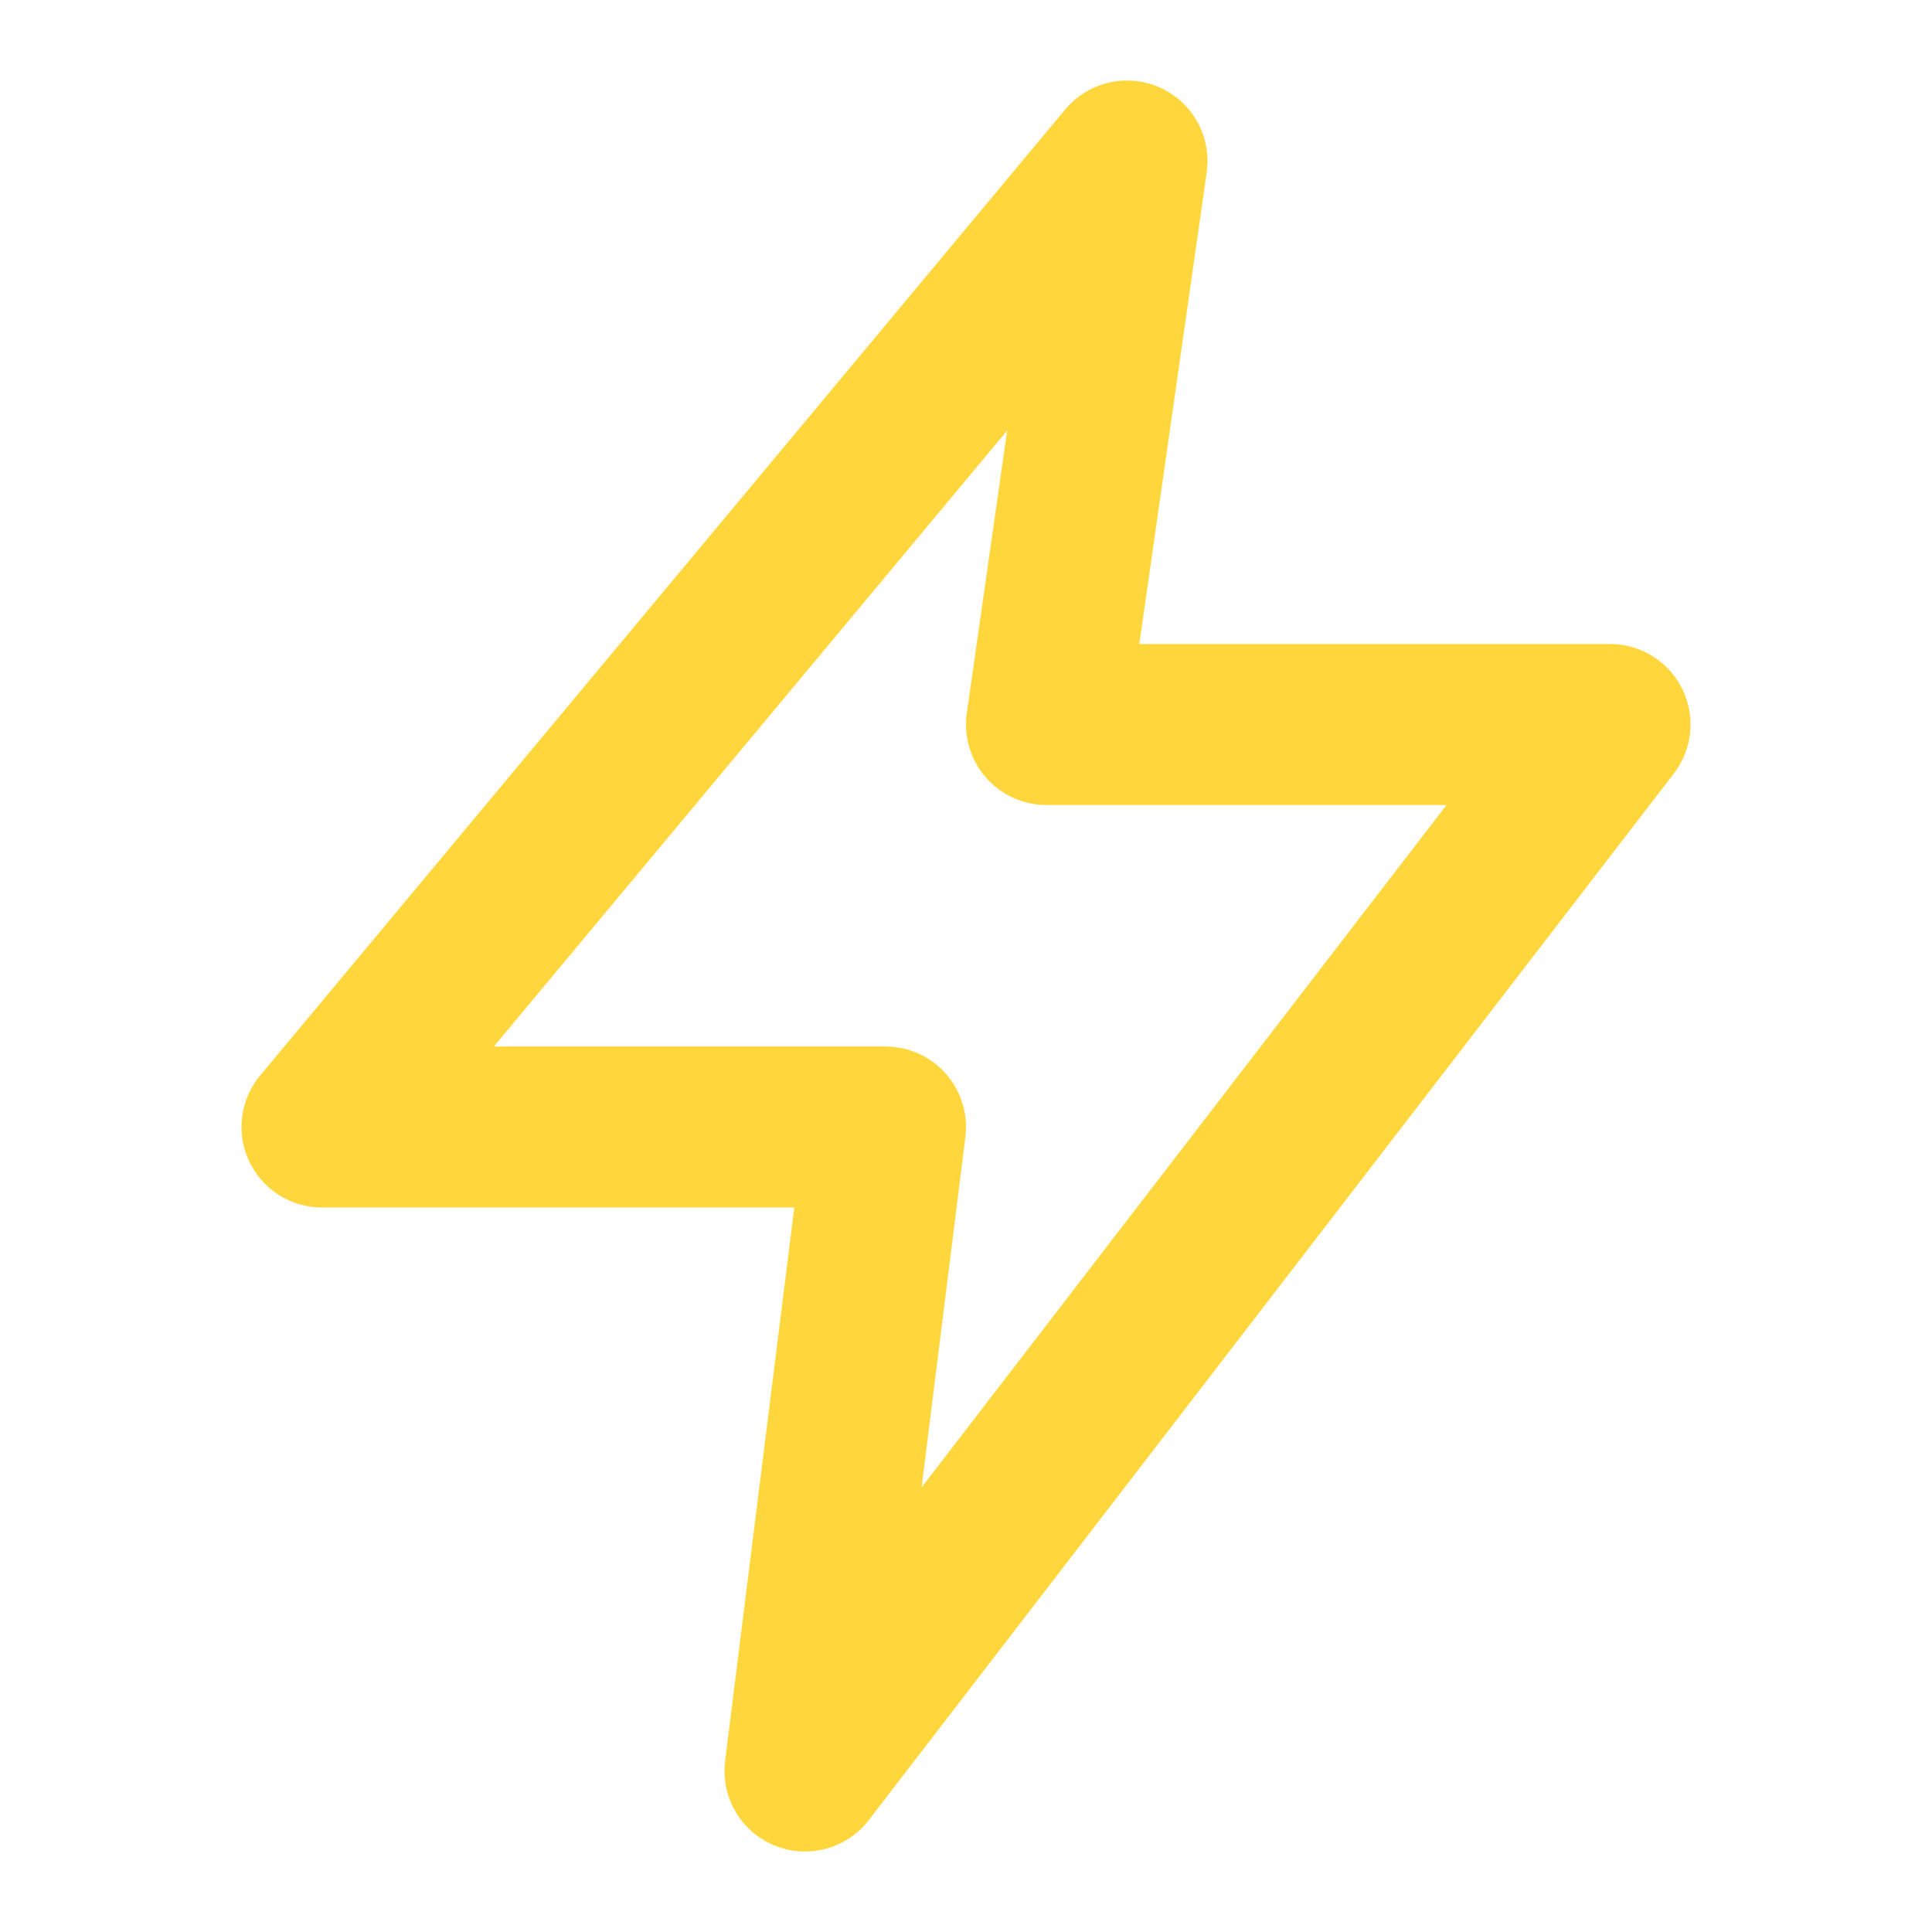
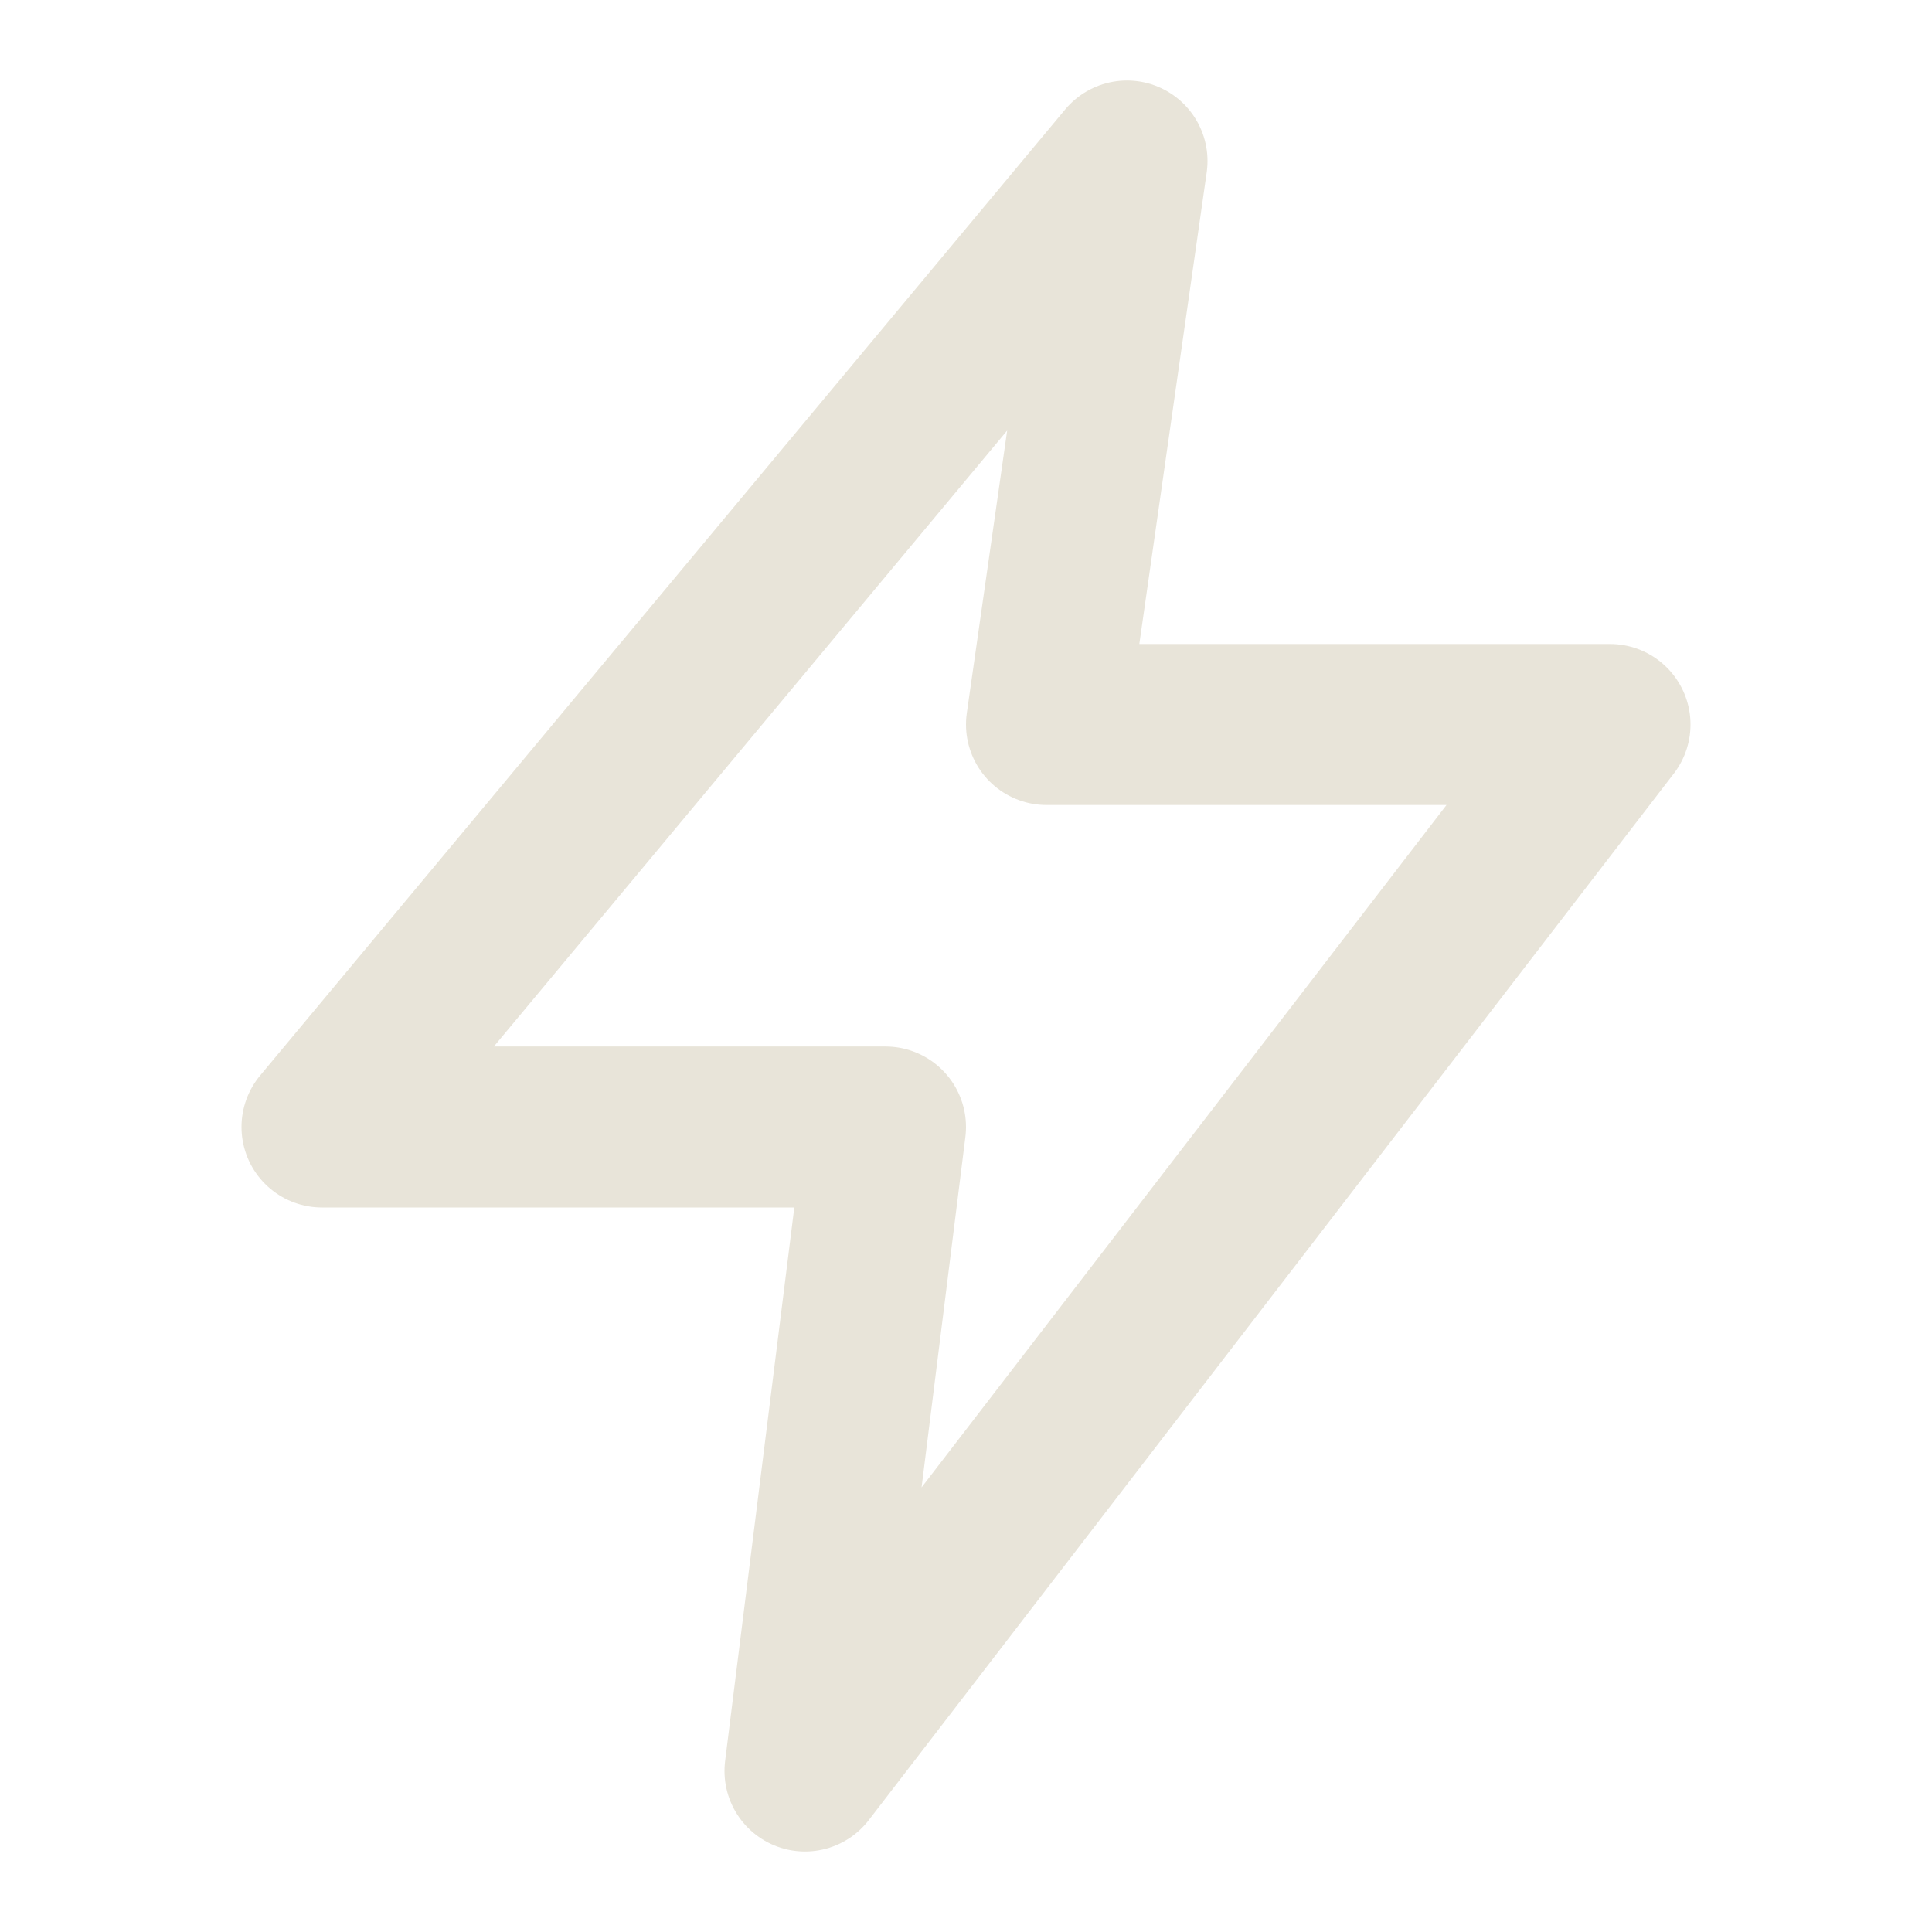
<svg xmlns="http://www.w3.org/2000/svg" preserveAspectRatio="none" overflow="visible" style="display: block;" width="18" height="18" viewBox="0 0 18 18" fill="none">
  <g id="Frame">
-     <path id="Vector" d="M10.5 1.5L3 10.5H8.25L7.5 16.5L15 6.75H9.75L10.5 1.5Z" stroke-width="1.5" stroke-linecap="round" stroke-linejoin="round" stroke="#FFD73D" />
+     <path id="Vector" d="M10.5 1.5L3 10.5H8.25L7.5 16.5L15 6.75H9.75L10.5 1.5Z" stroke-width="1.5" stroke-linecap="round" stroke-linejoin="round" stroke="#E8E4D9" />
  </g>
</svg>
